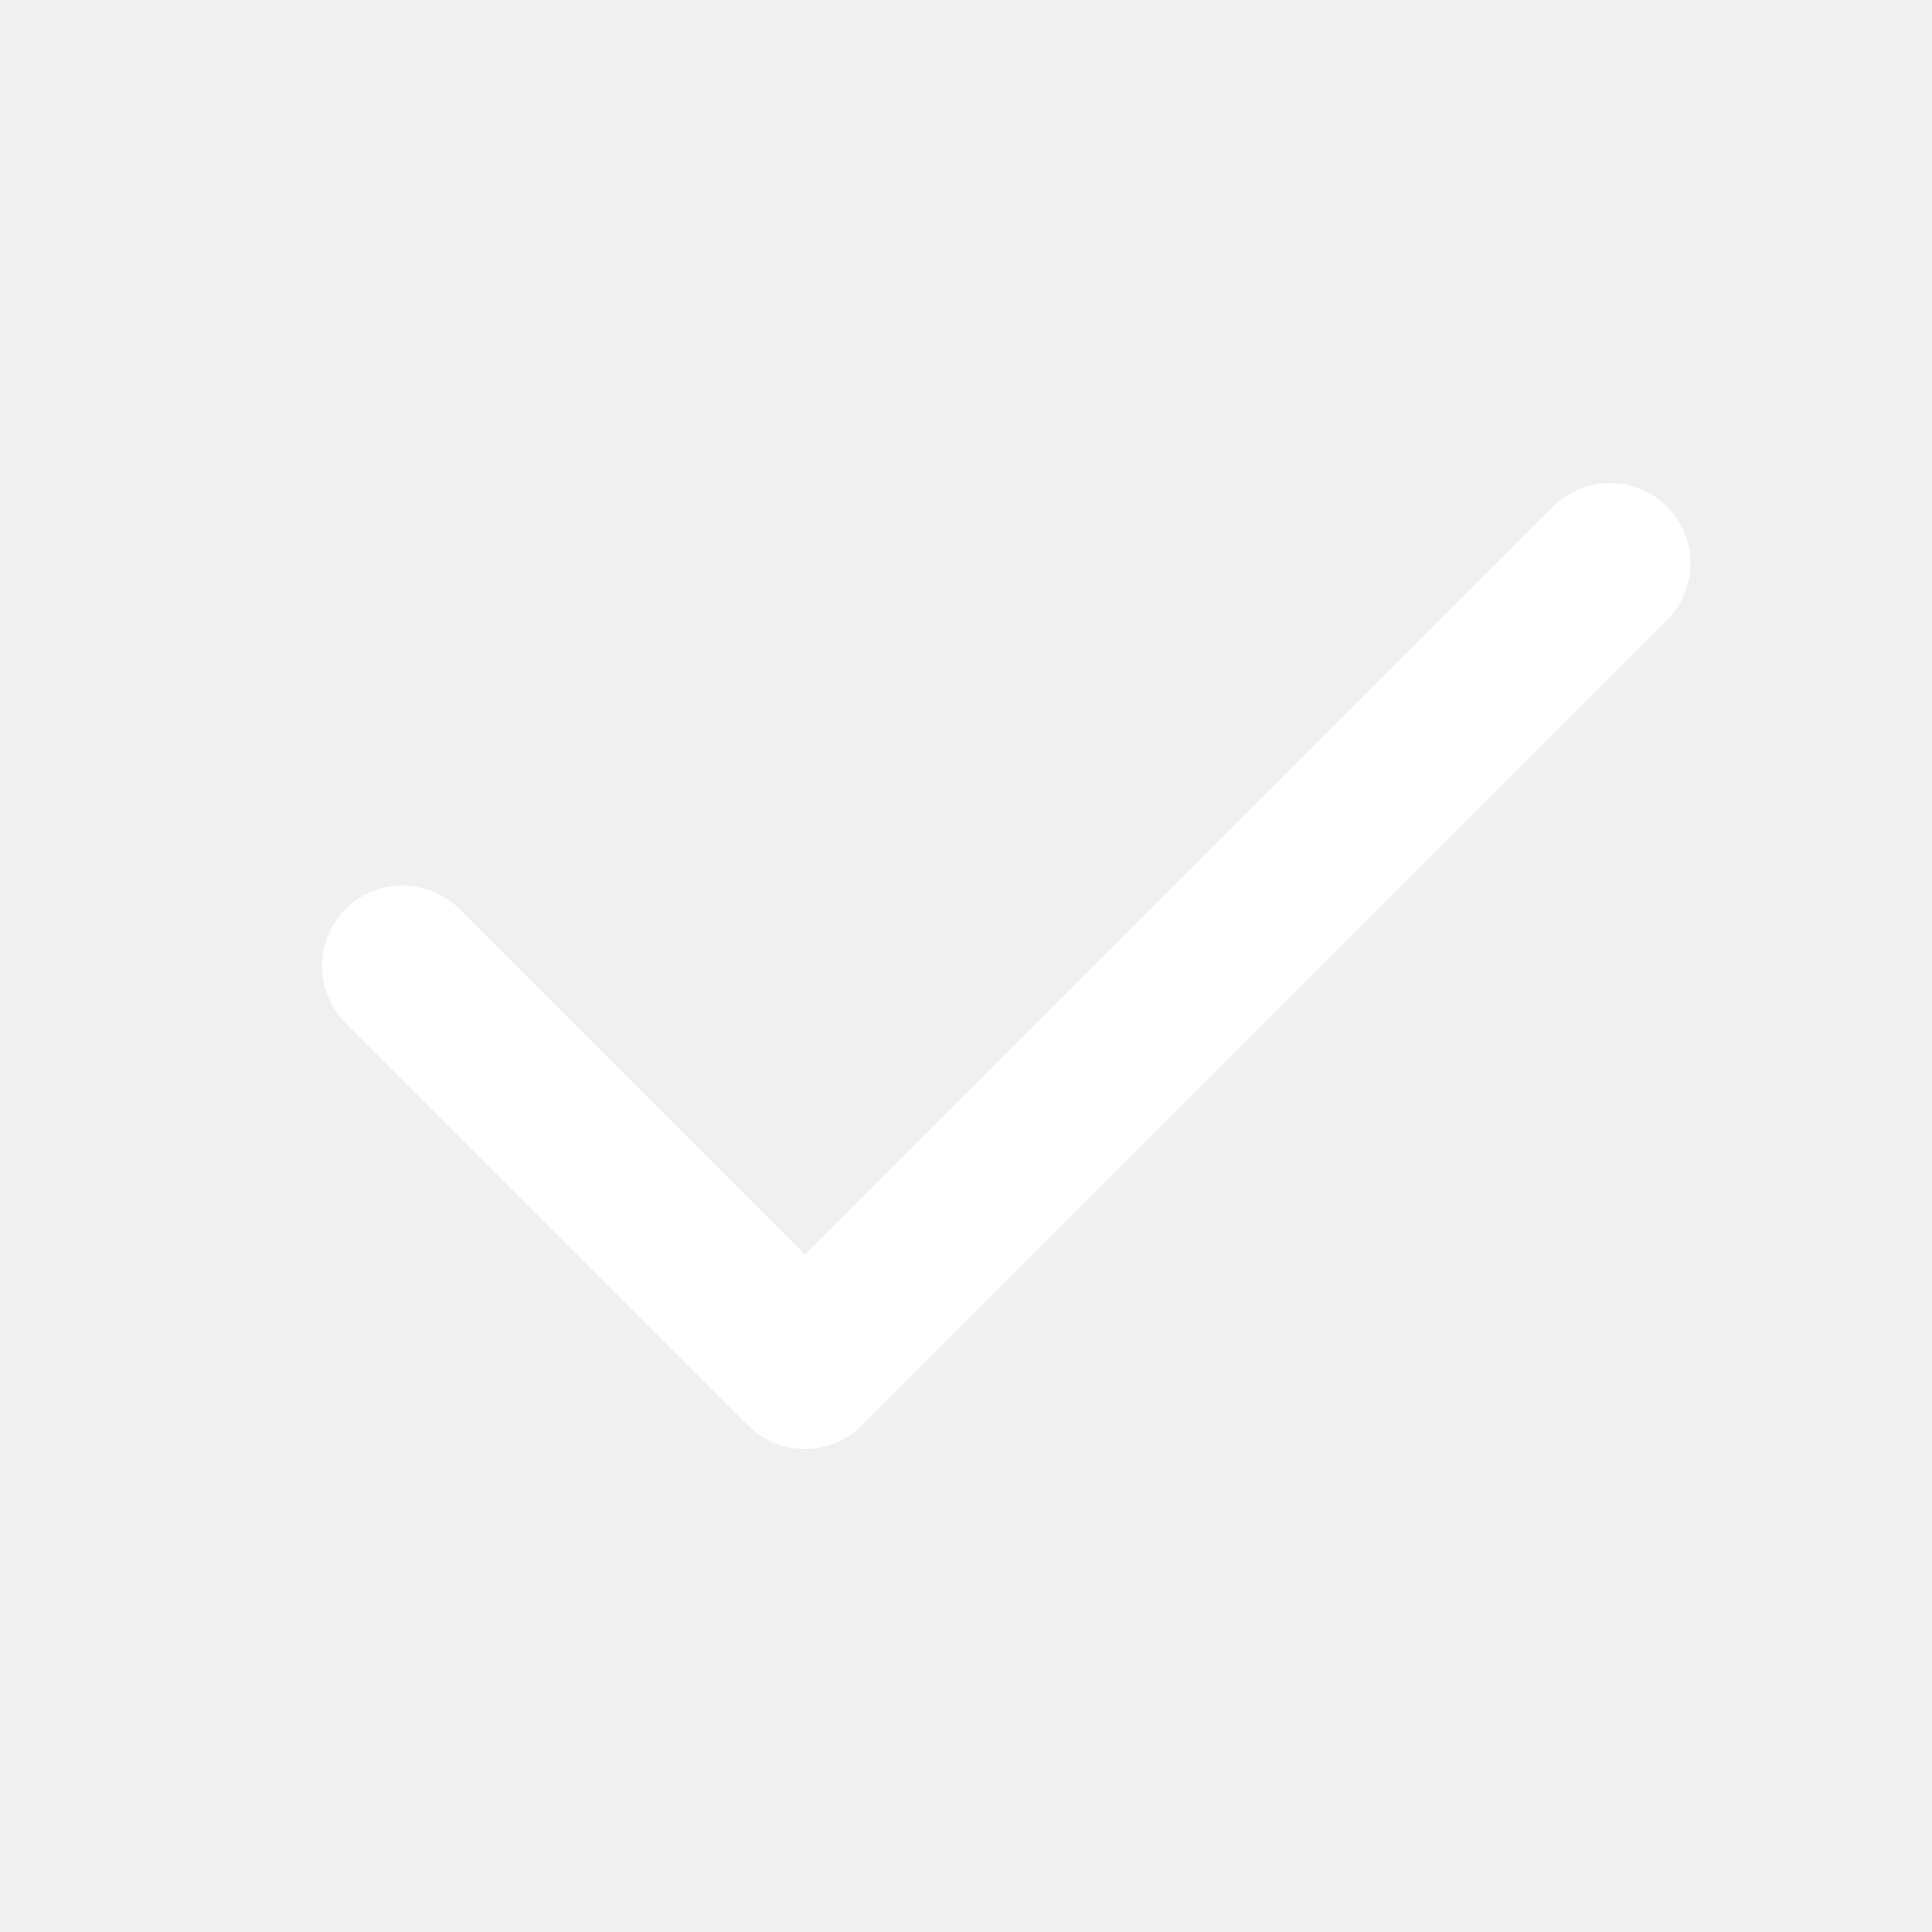
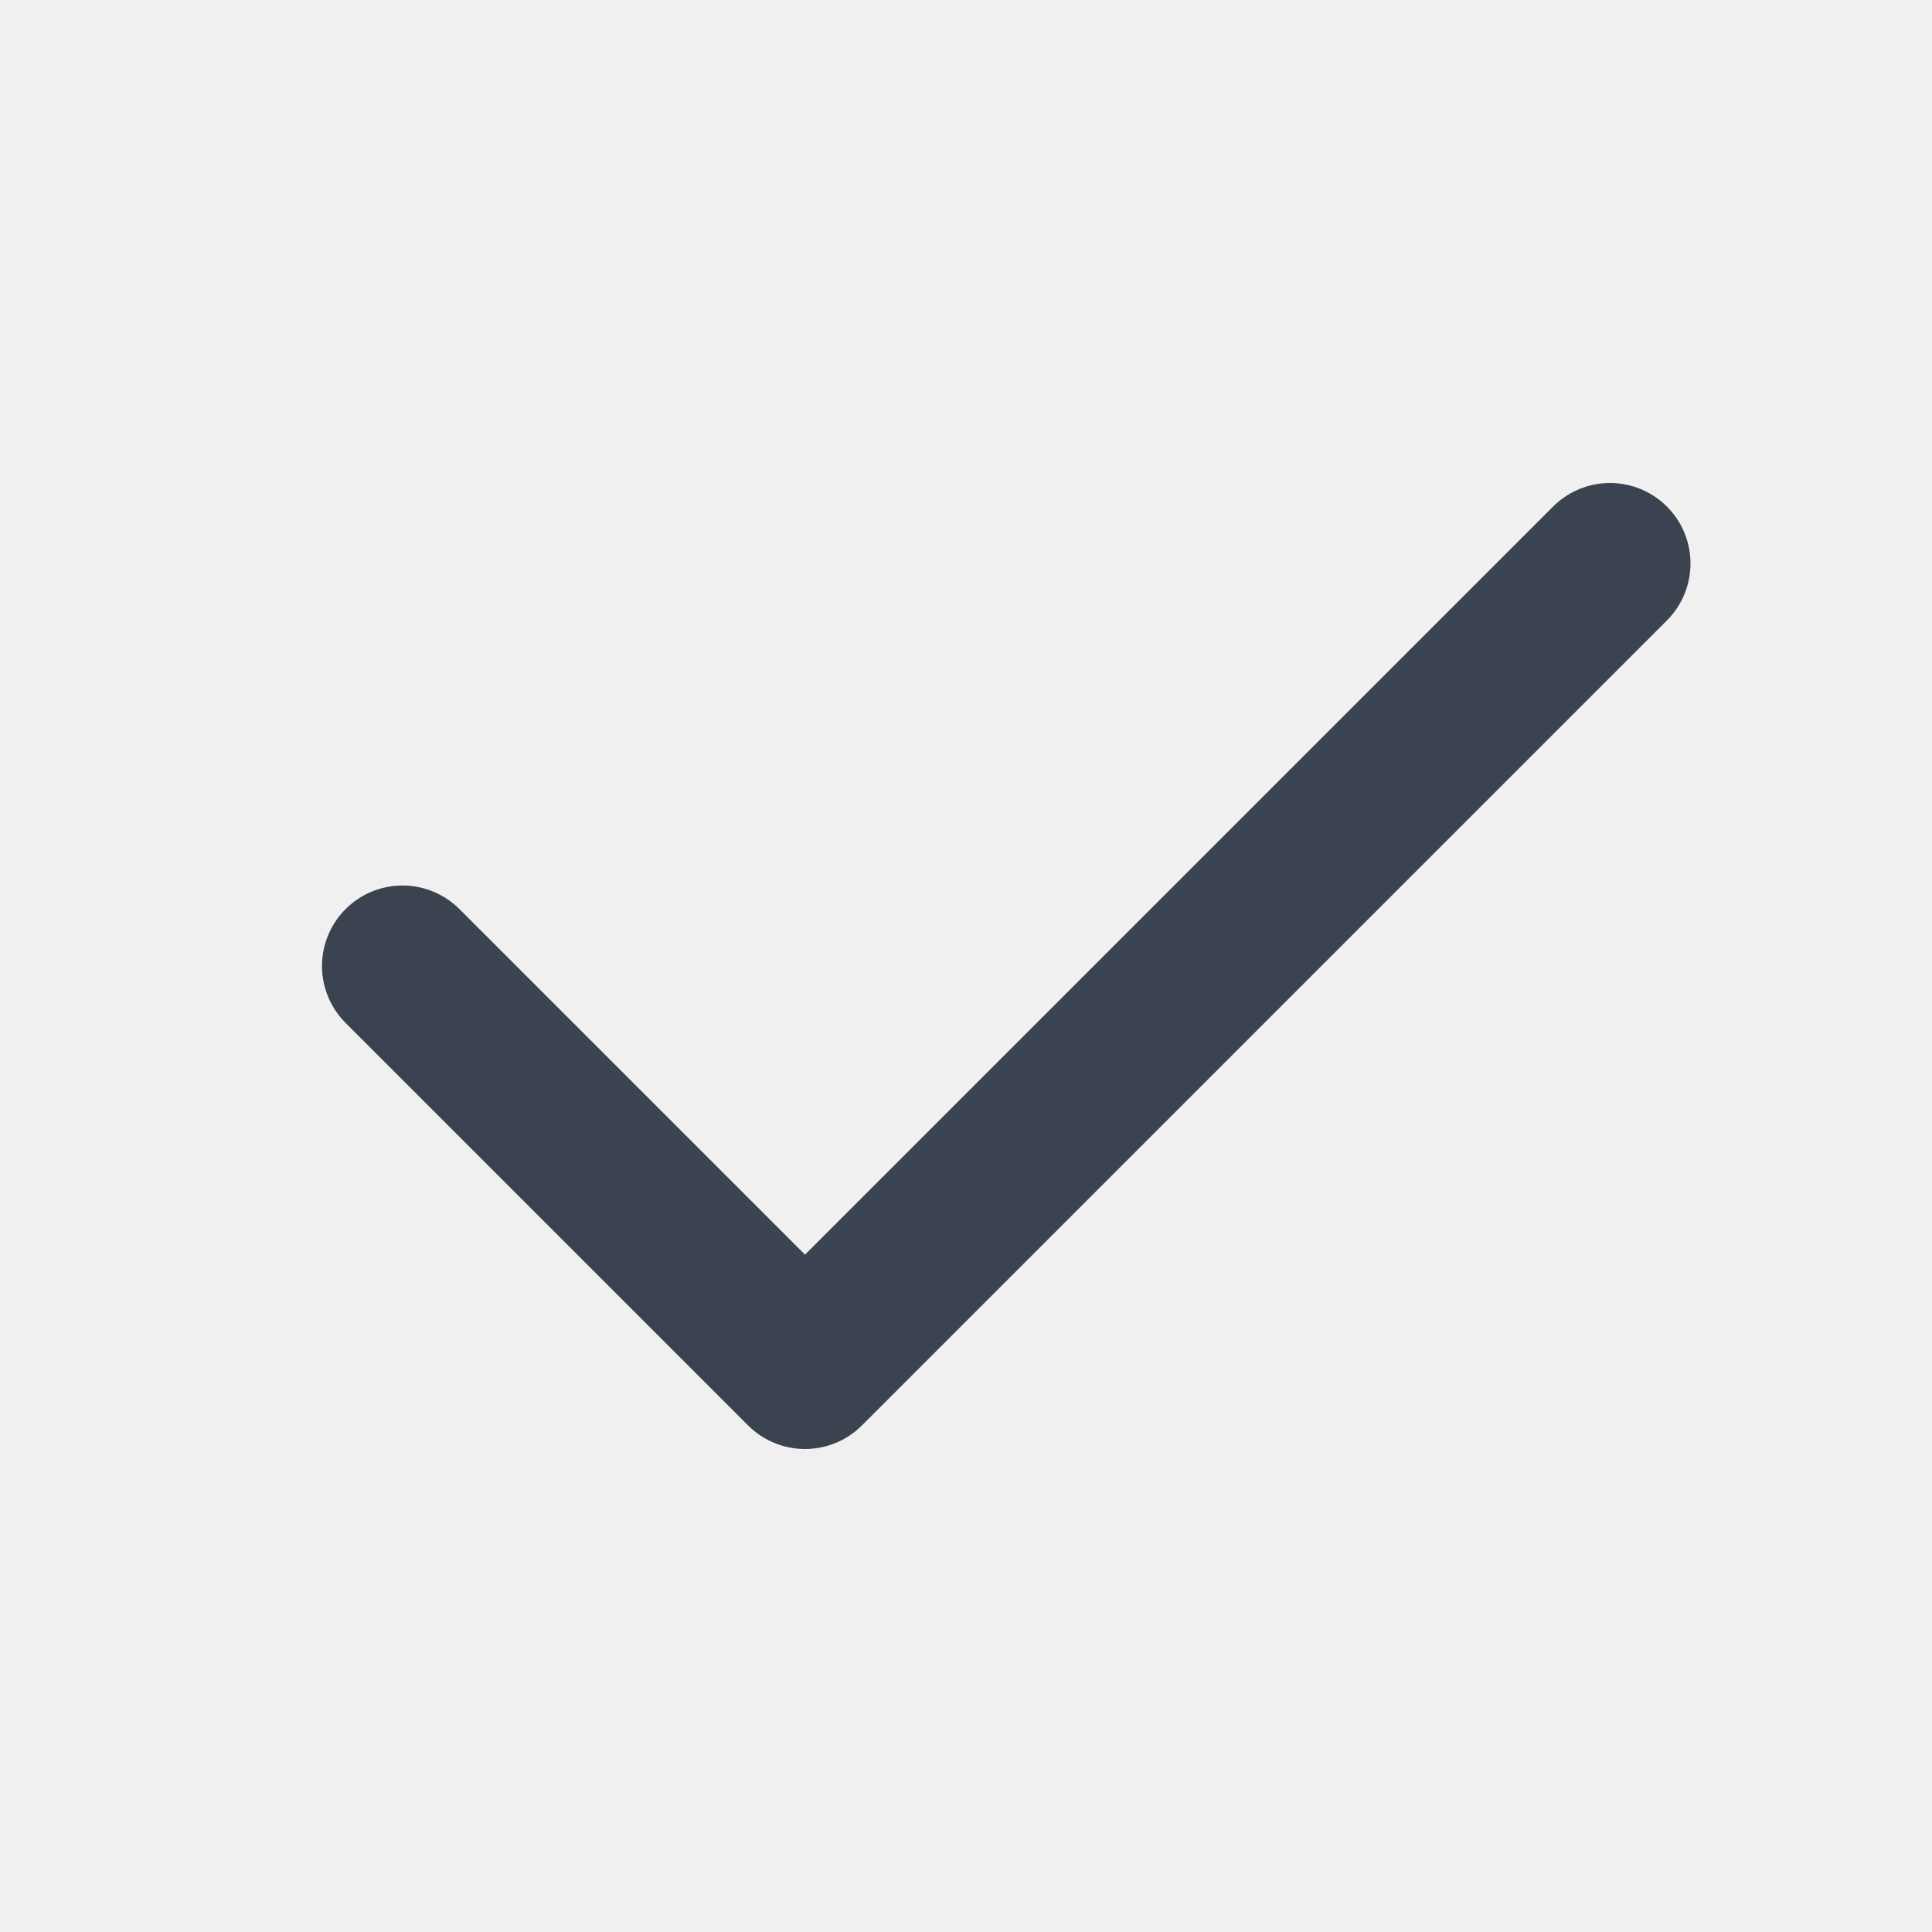
- <svg xmlns="http://www.w3.org/2000/svg" viewBox="0 0 24 24" width="24" height="24" fill="none" stroke="#fff" stroke-width="2" stroke-linecap="round" stroke-linejoin="round">
+ <svg xmlns="http://www.w3.org/2000/svg" viewBox="0 0 24 24" width="24" height="24" fill="none" stroke="#3c4350" stroke-width="2" stroke-linecap="round" stroke-linejoin="round">
  <path d="M5 12l5 5L20 7" />
</svg>
